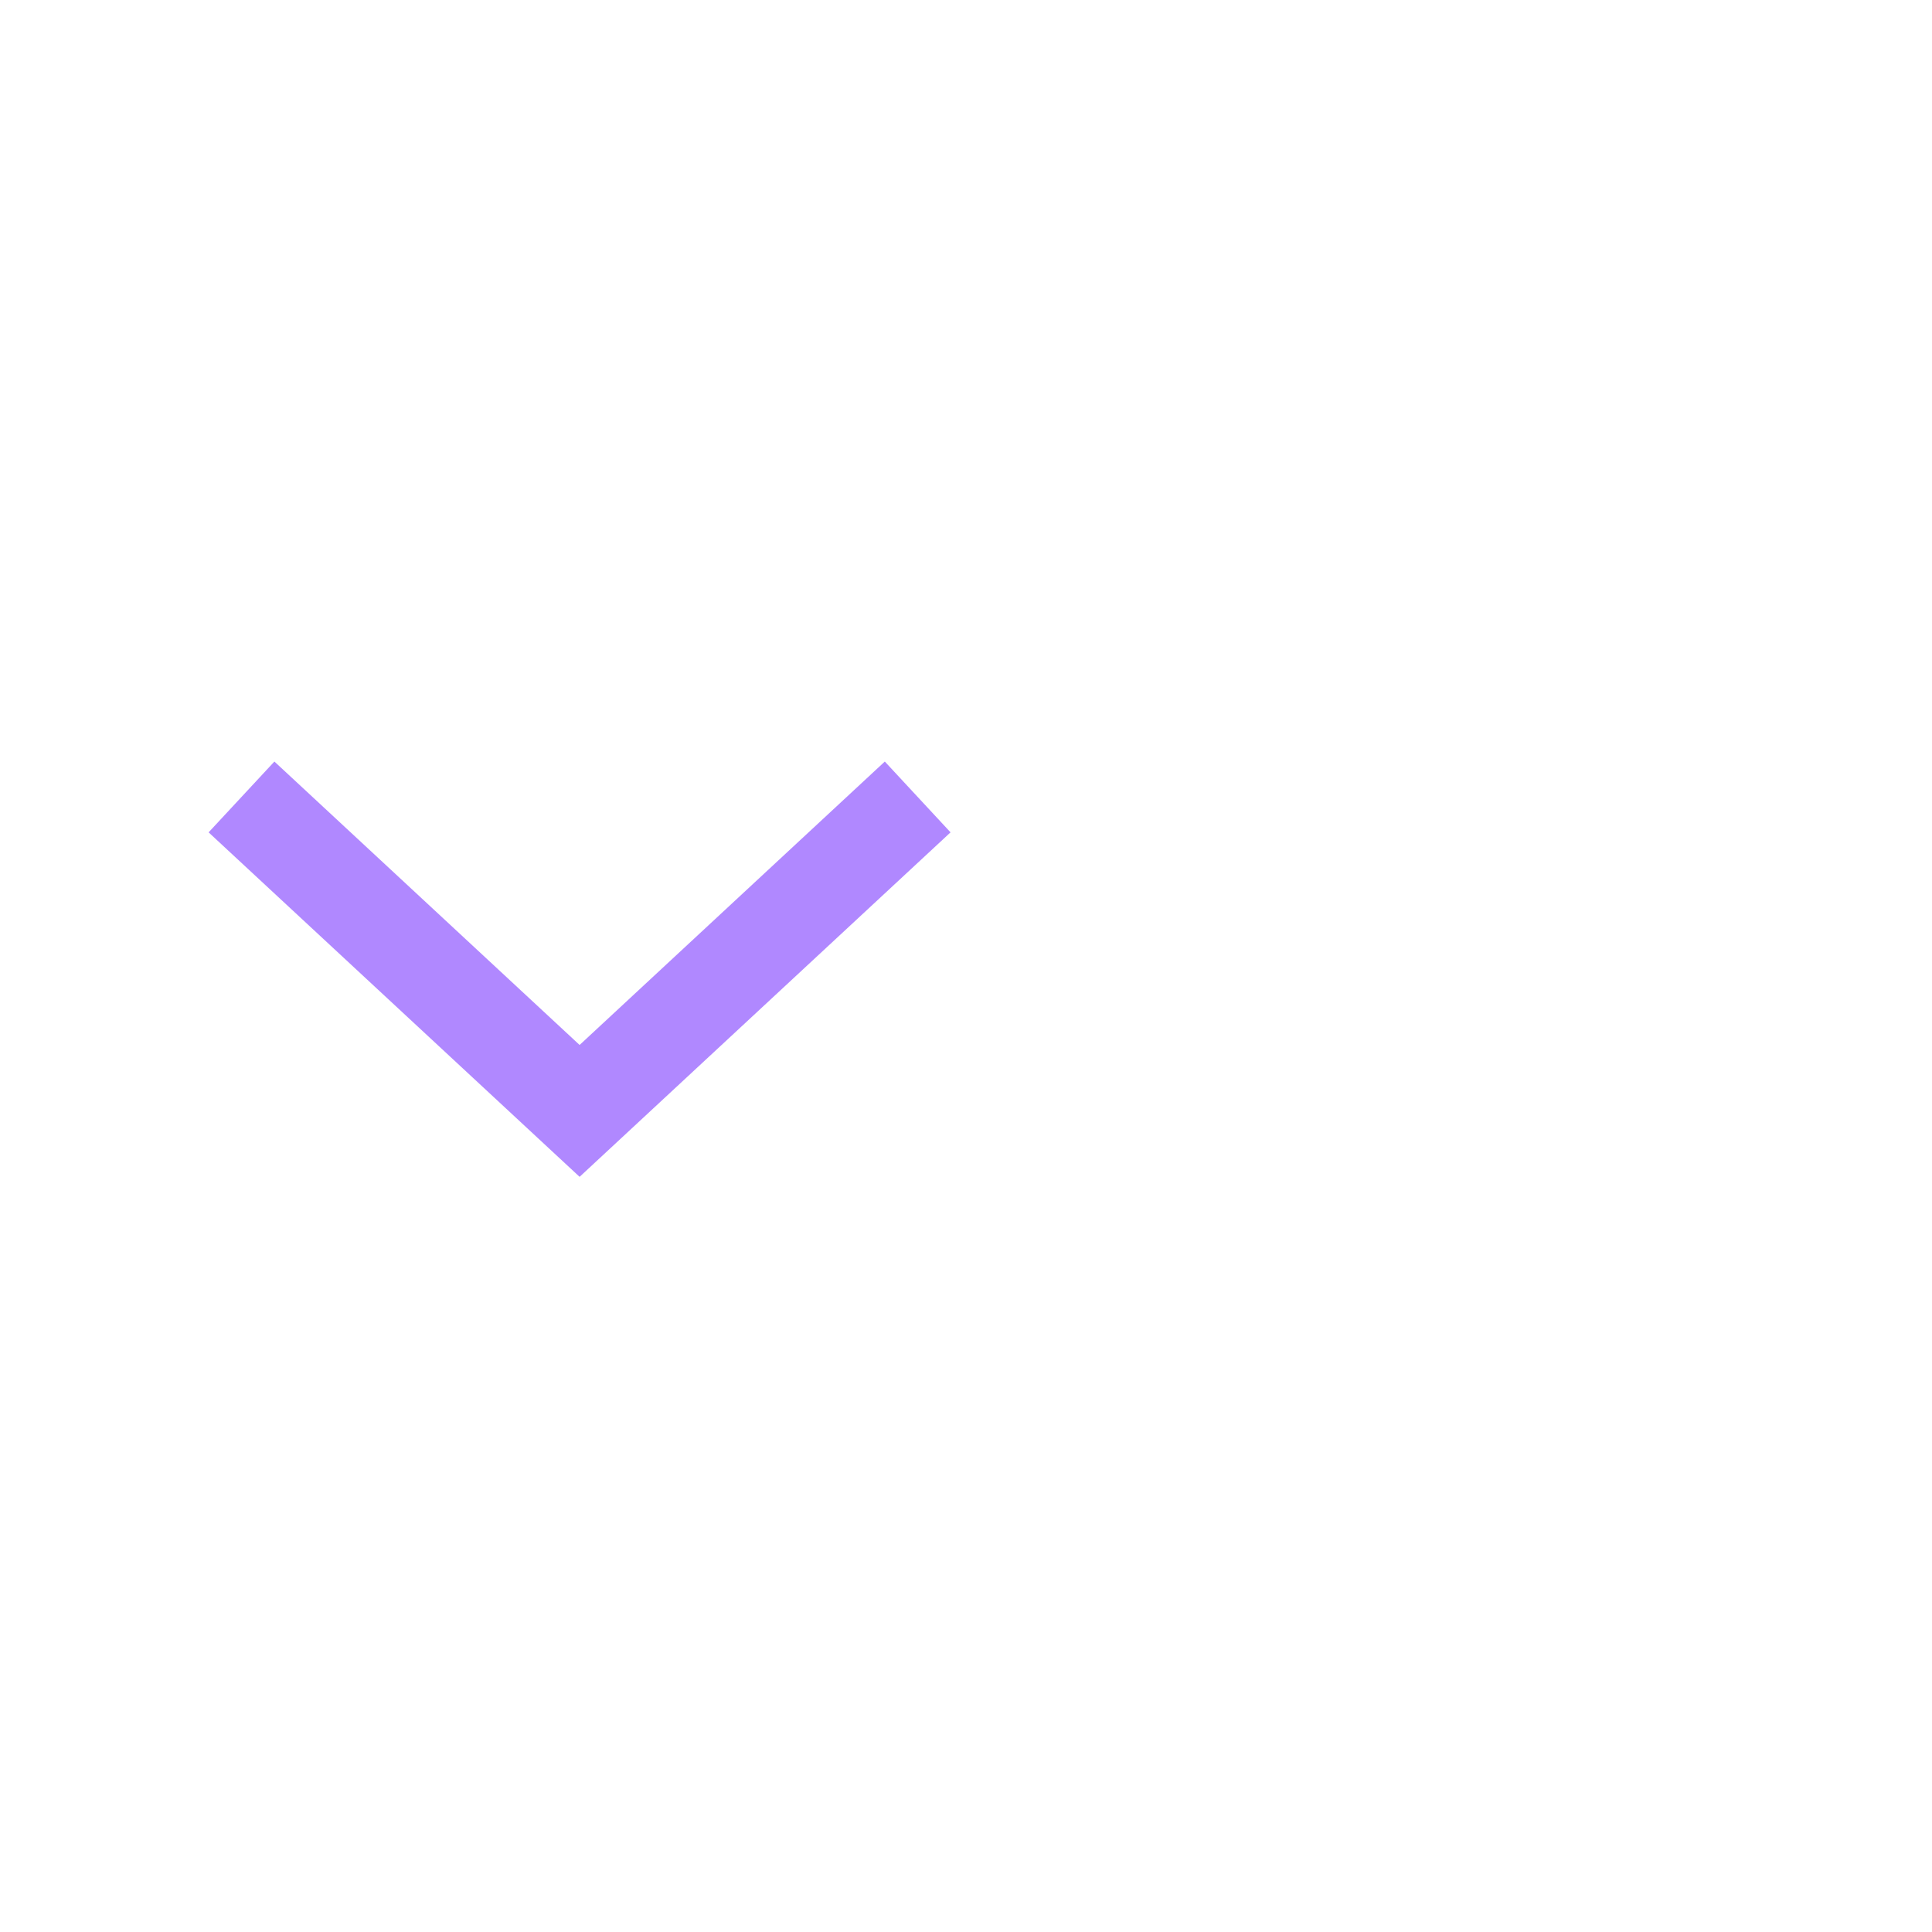
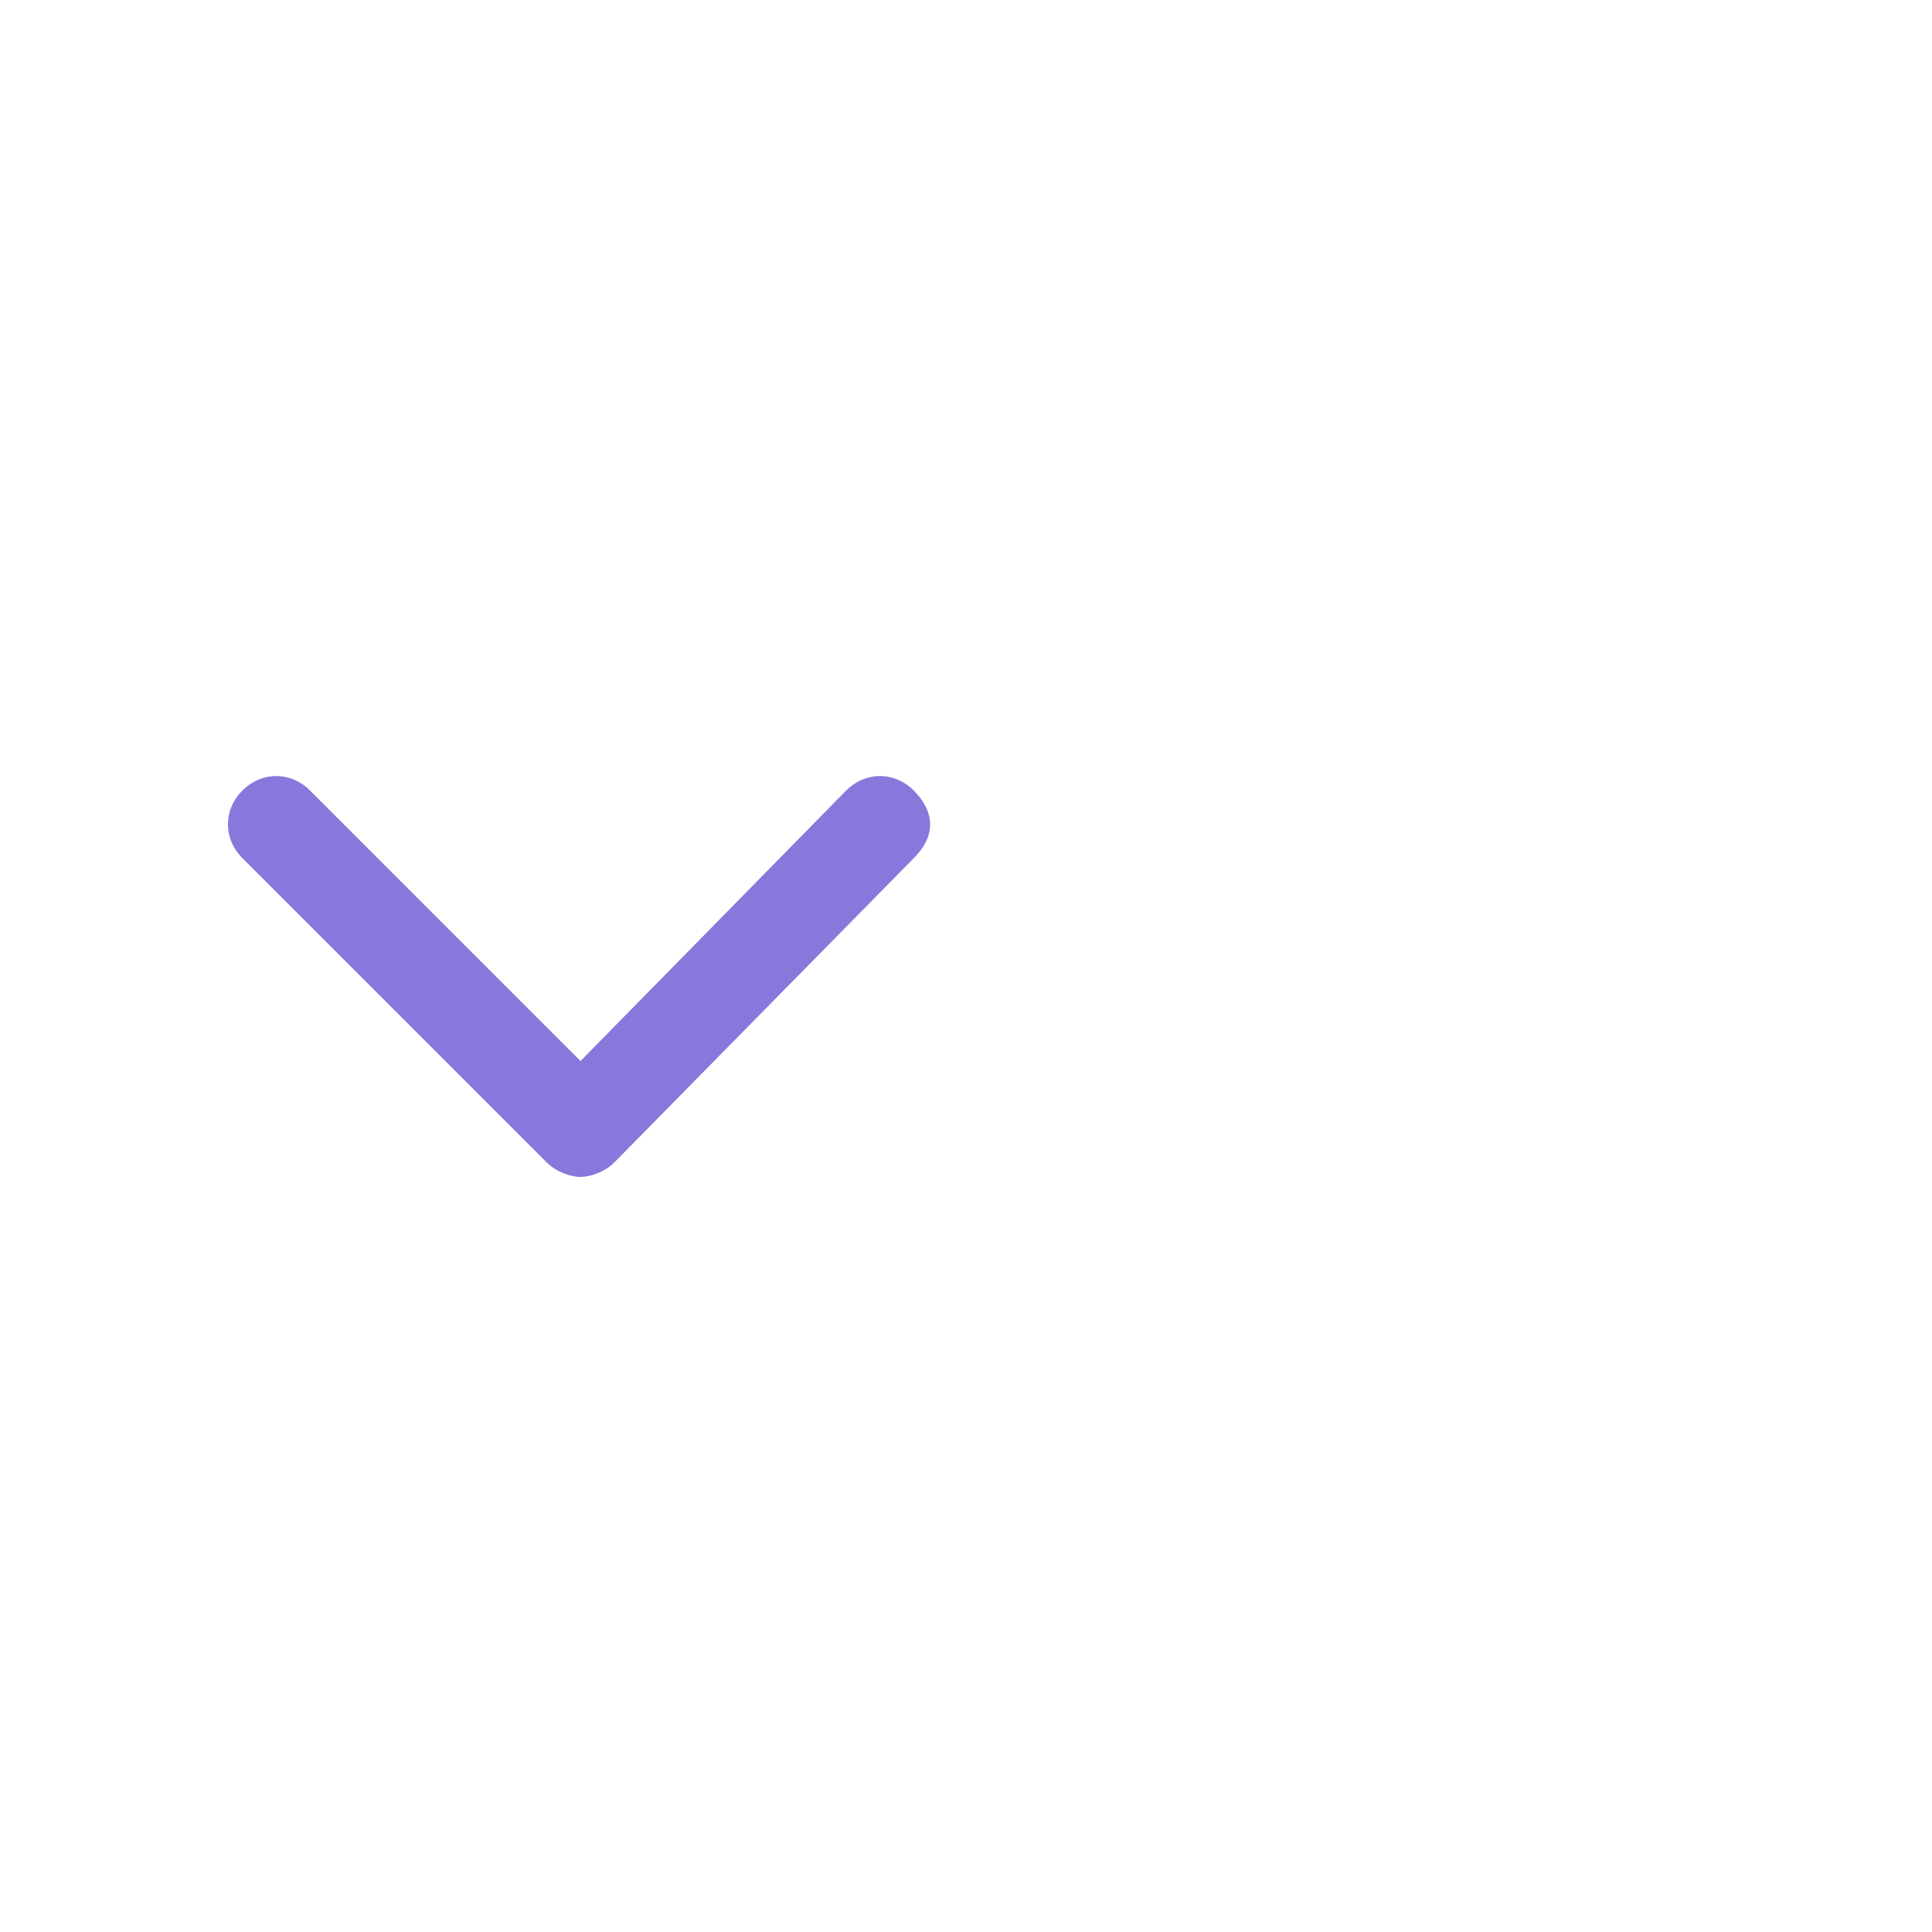
- <svg xmlns="http://www.w3.org/2000/svg" width="40px" height="40px" viewBox="0 0 40 40" version="1.1">
-   <g id="ComboBox" stroke="none" stroke-width="1" fill="none" fill-rule="evenodd">
+ <svg xmlns="http://www.w3.org/2000/svg" version="1.1" id="Layer_1" x="0px" y="0px" viewBox="0 0 40 40" style="enable-background:new 0 0 40 40;" xml:space="preserve">
+   <style type="text/css">
+ 	.st0{fill:#8778DC;}
+ 	.st1{fill:none;}
+ </style>
+   <g id="ComboBox">
    <g id="ic-arrow-drop-down" transform="translate(0, 8)">
-       <g id="Group_8822" transform="translate(4.319, 7.767)" fill="#B088FF">
-         <polygon id="Path_18879" points="7.681 8.598 0 1.466 1.362 0 7.681 5.868 14 -8.8817842e-16 15.361 1.466" />
+       <g id="Group_8822" transform="translate(4.319, 7.767)">
+         <path class="st0" d="M14.6,0.6c-0.4-0.4-1-0.4-1.4,0L7.7,6.2L2.1,0.6c-0.4-0.4-1-0.4-1.4,0s-0.4,1,0,1.4L7,8.3     c0.2,0.2,0.5,0.3,0.7,0.3s0.5-0.1,0.7-0.3L14.6,2C15.1,1.5,15,1,14.6,0.6z" />
      </g>
-       <polygon id="Rectangle_4407" points="0 0 24 0 24 24 0 24" />
+       <polygon id="Rectangle_4407" class="st1" points="0,0 24,0 24,24 0,24   " />
    </g>
  </g>
</svg>
